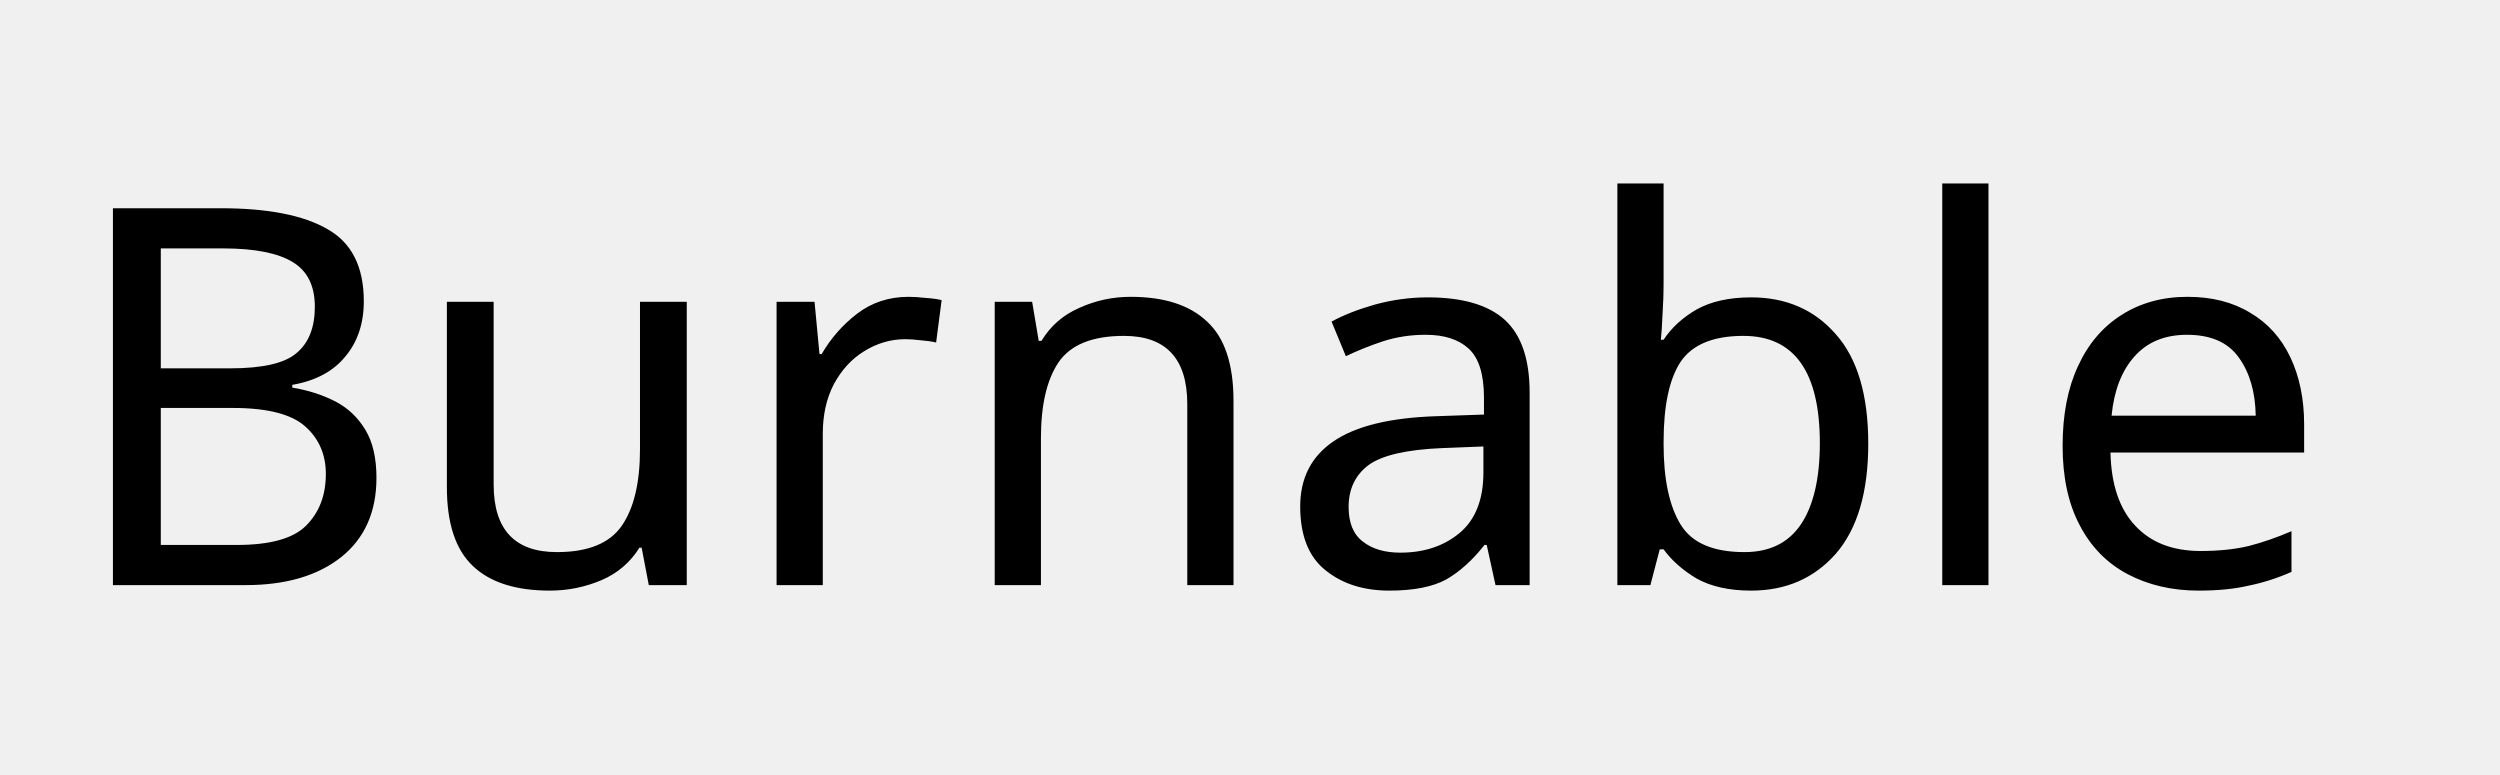
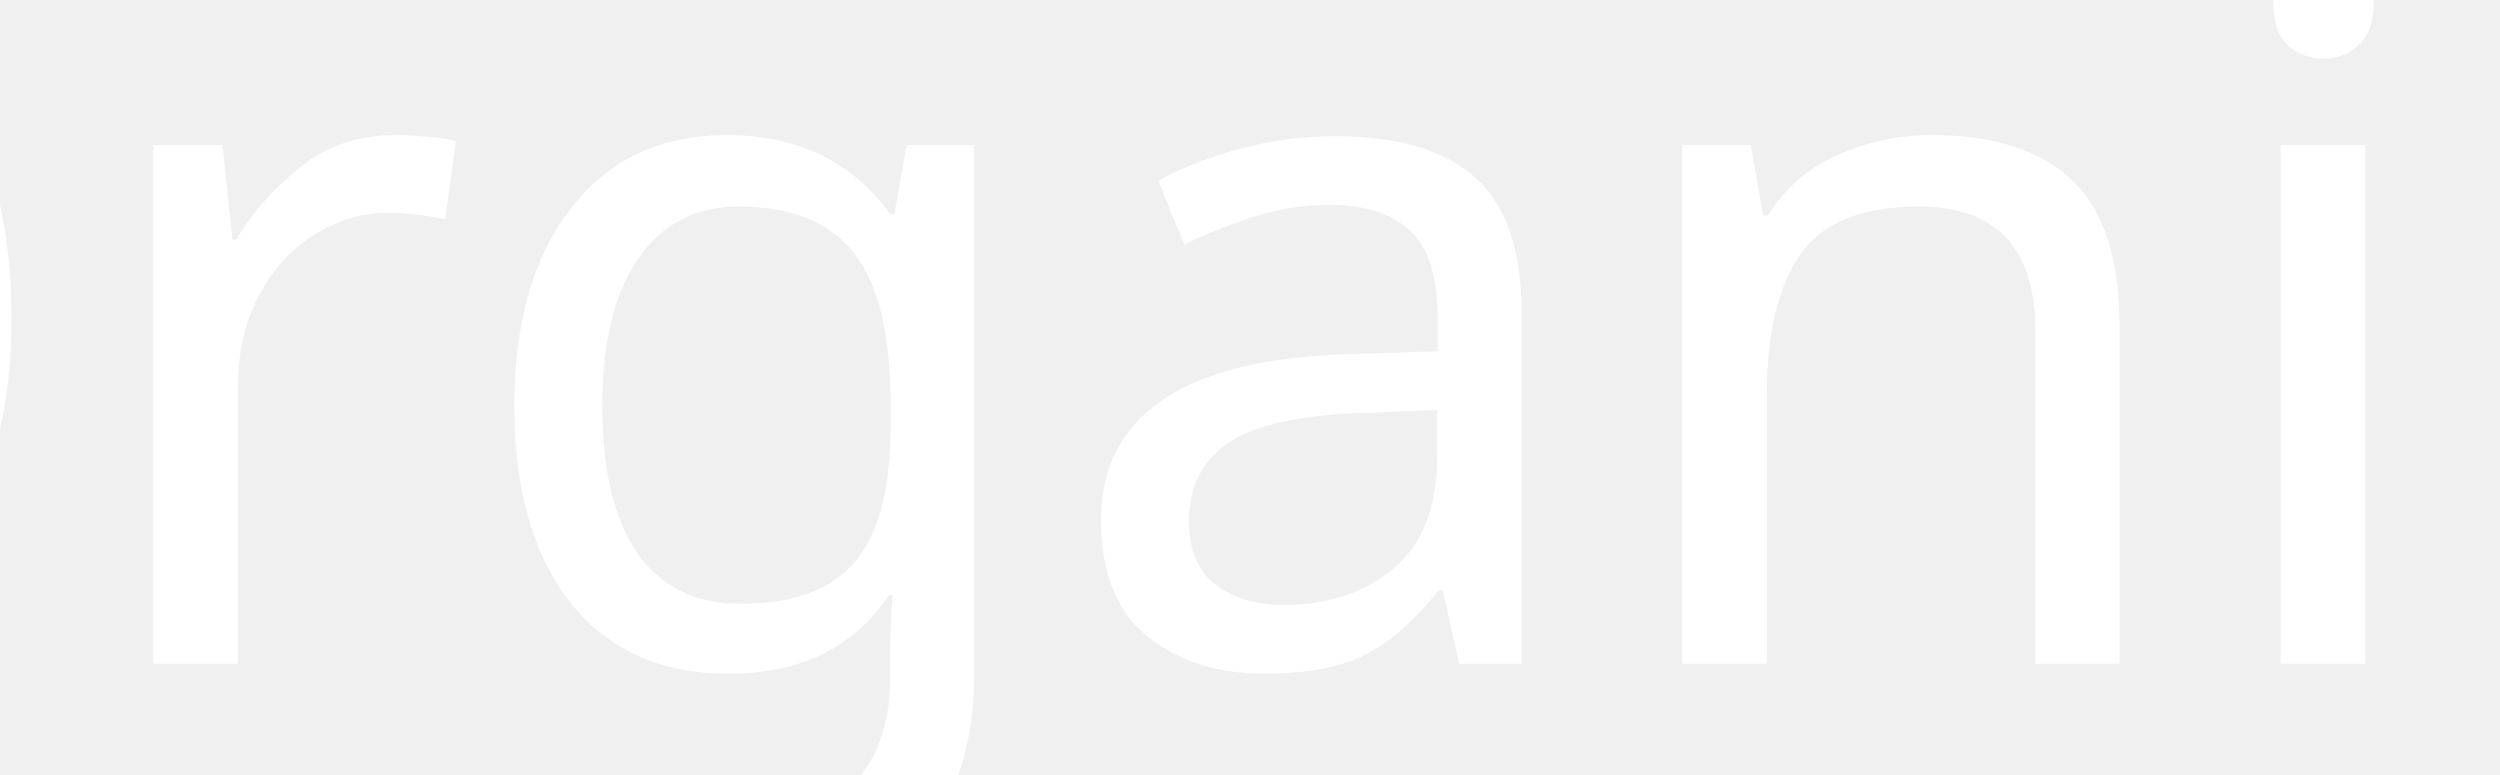
<svg xmlns="http://www.w3.org/2000/svg" version="1.1" id="レイヤー_1" x="0px" y="0px" width="71px" height="22px" viewBox="0 0 71 22" enable-background="new 0 0 71 22" xml:space="preserve">
  <defs id="defs11" />
  <path style="fill:#f9f9f9;fill-opacity:1;stroke:#222222;stroke-width:0.143;stroke-opacity:0.634" d="" id="path3349" />
  <path style="fill:#f9f9f9;fill-opacity:1;stroke:#222222;stroke-width:0.143;stroke-opacity:0.634" d="" id="path3351" />
-   <text xml:space="preserve" style="font-style:normal;font-variant:normal;font-weight:normal;font-stretch:normal;font-size:15px;line-height:125%;font-family:sans-serif;-inkscape-font-specification:'sans-serif, Normal';text-align:start;letter-spacing:0px;word-spacing:0px;writing-mode:lr-tb;text-anchor:start;fill:#000000;fill-opacity:1;stroke:none;stroke-width:1px;stroke-linecap:butt;stroke-linejoin:miter;stroke-opacity:1" x="1.755" y="16.618" id="text3357">
-     <tspan id="tspan3359" x="1.755" y="16.618">Burnable</tspan>
+   <text xml:space="preserve" style="font-style:normal;font-weight:normal;font-size:40px;line-height:125%;font-family:sans-serif;letter-spacing:0px;word-spacing:0px;fill:#ffffff;fill-opacity:1;stroke:none;stroke-width:1px;stroke-linecap:butt;stroke-linejoin:miter;stroke-opacity:1" x="-19.468" y="18.851" id="text3336">
+     <tspan x="-19.468" y="18.851" id="tspan3340" style="font-style:normal;font-variant:normal;font-weight:normal;font-stretch:normal;font-size:27.5px;line-height:125%;font-family:sans-serif;-inkscape-font-specification:'sans-serif, Normal';text-align:start;writing-mode:lr-tb;text-anchor:start;fill:#ffffff">Organik</tspan>
  </text>
</svg>
